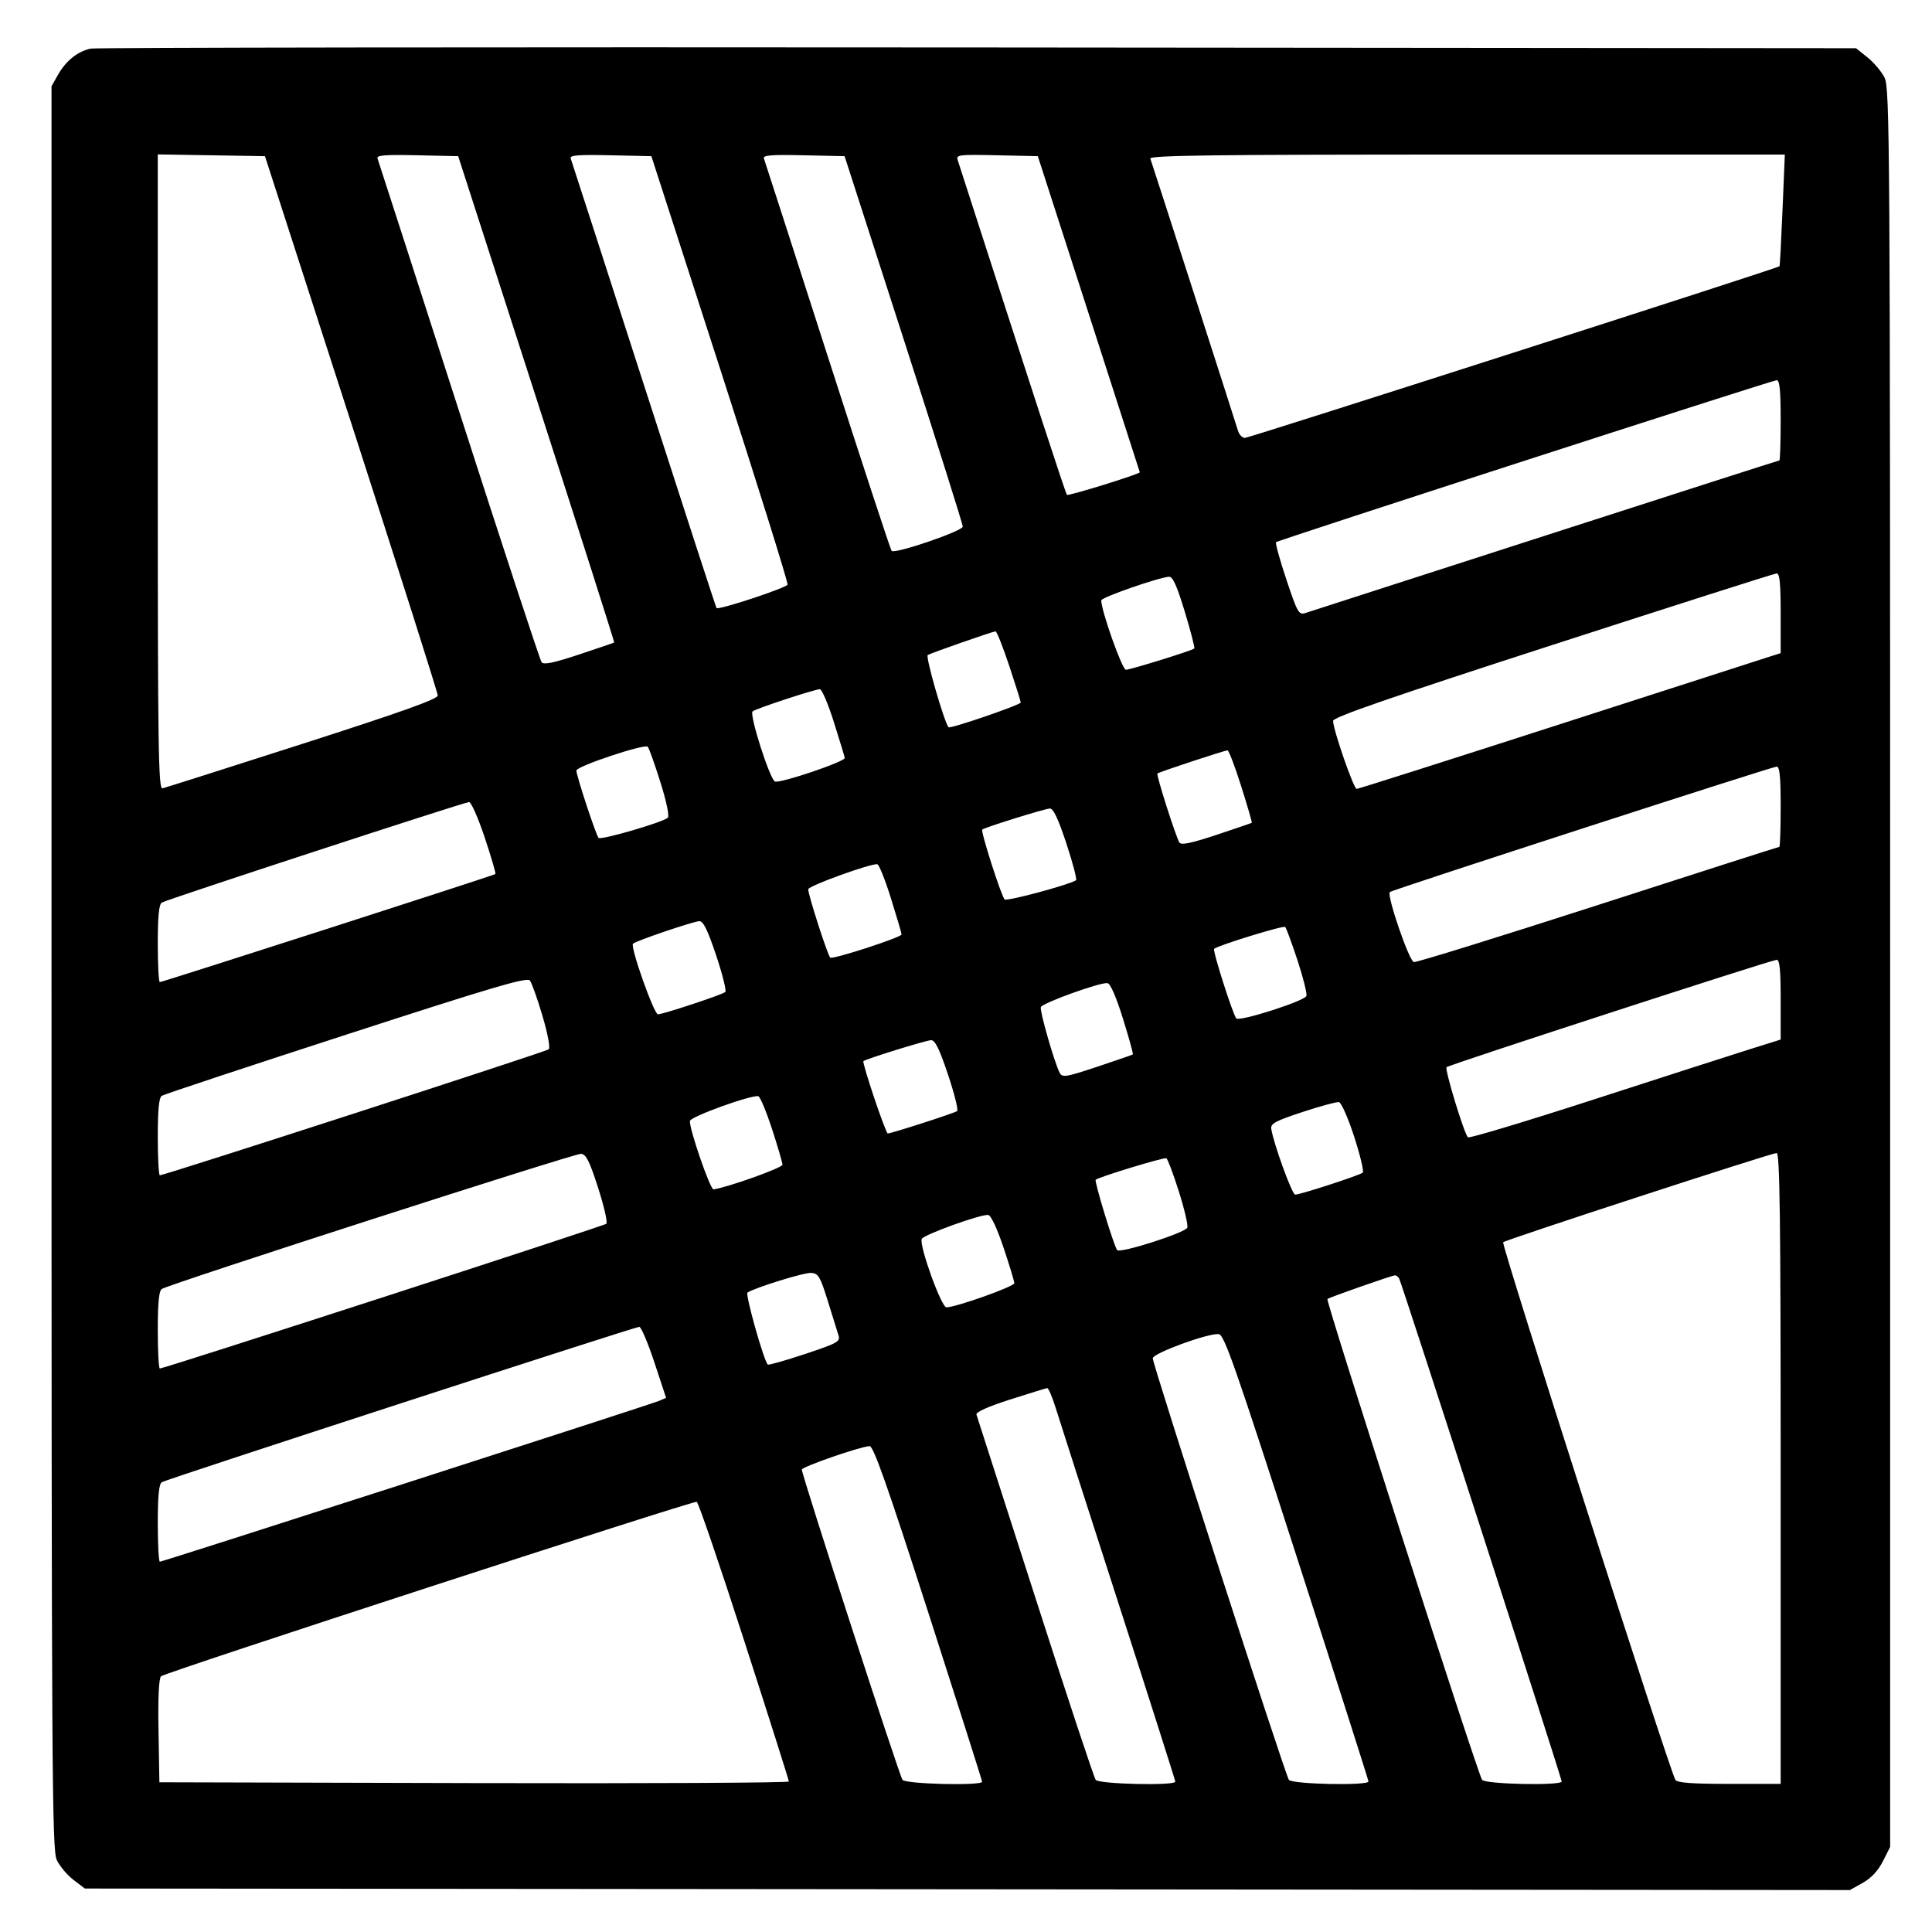
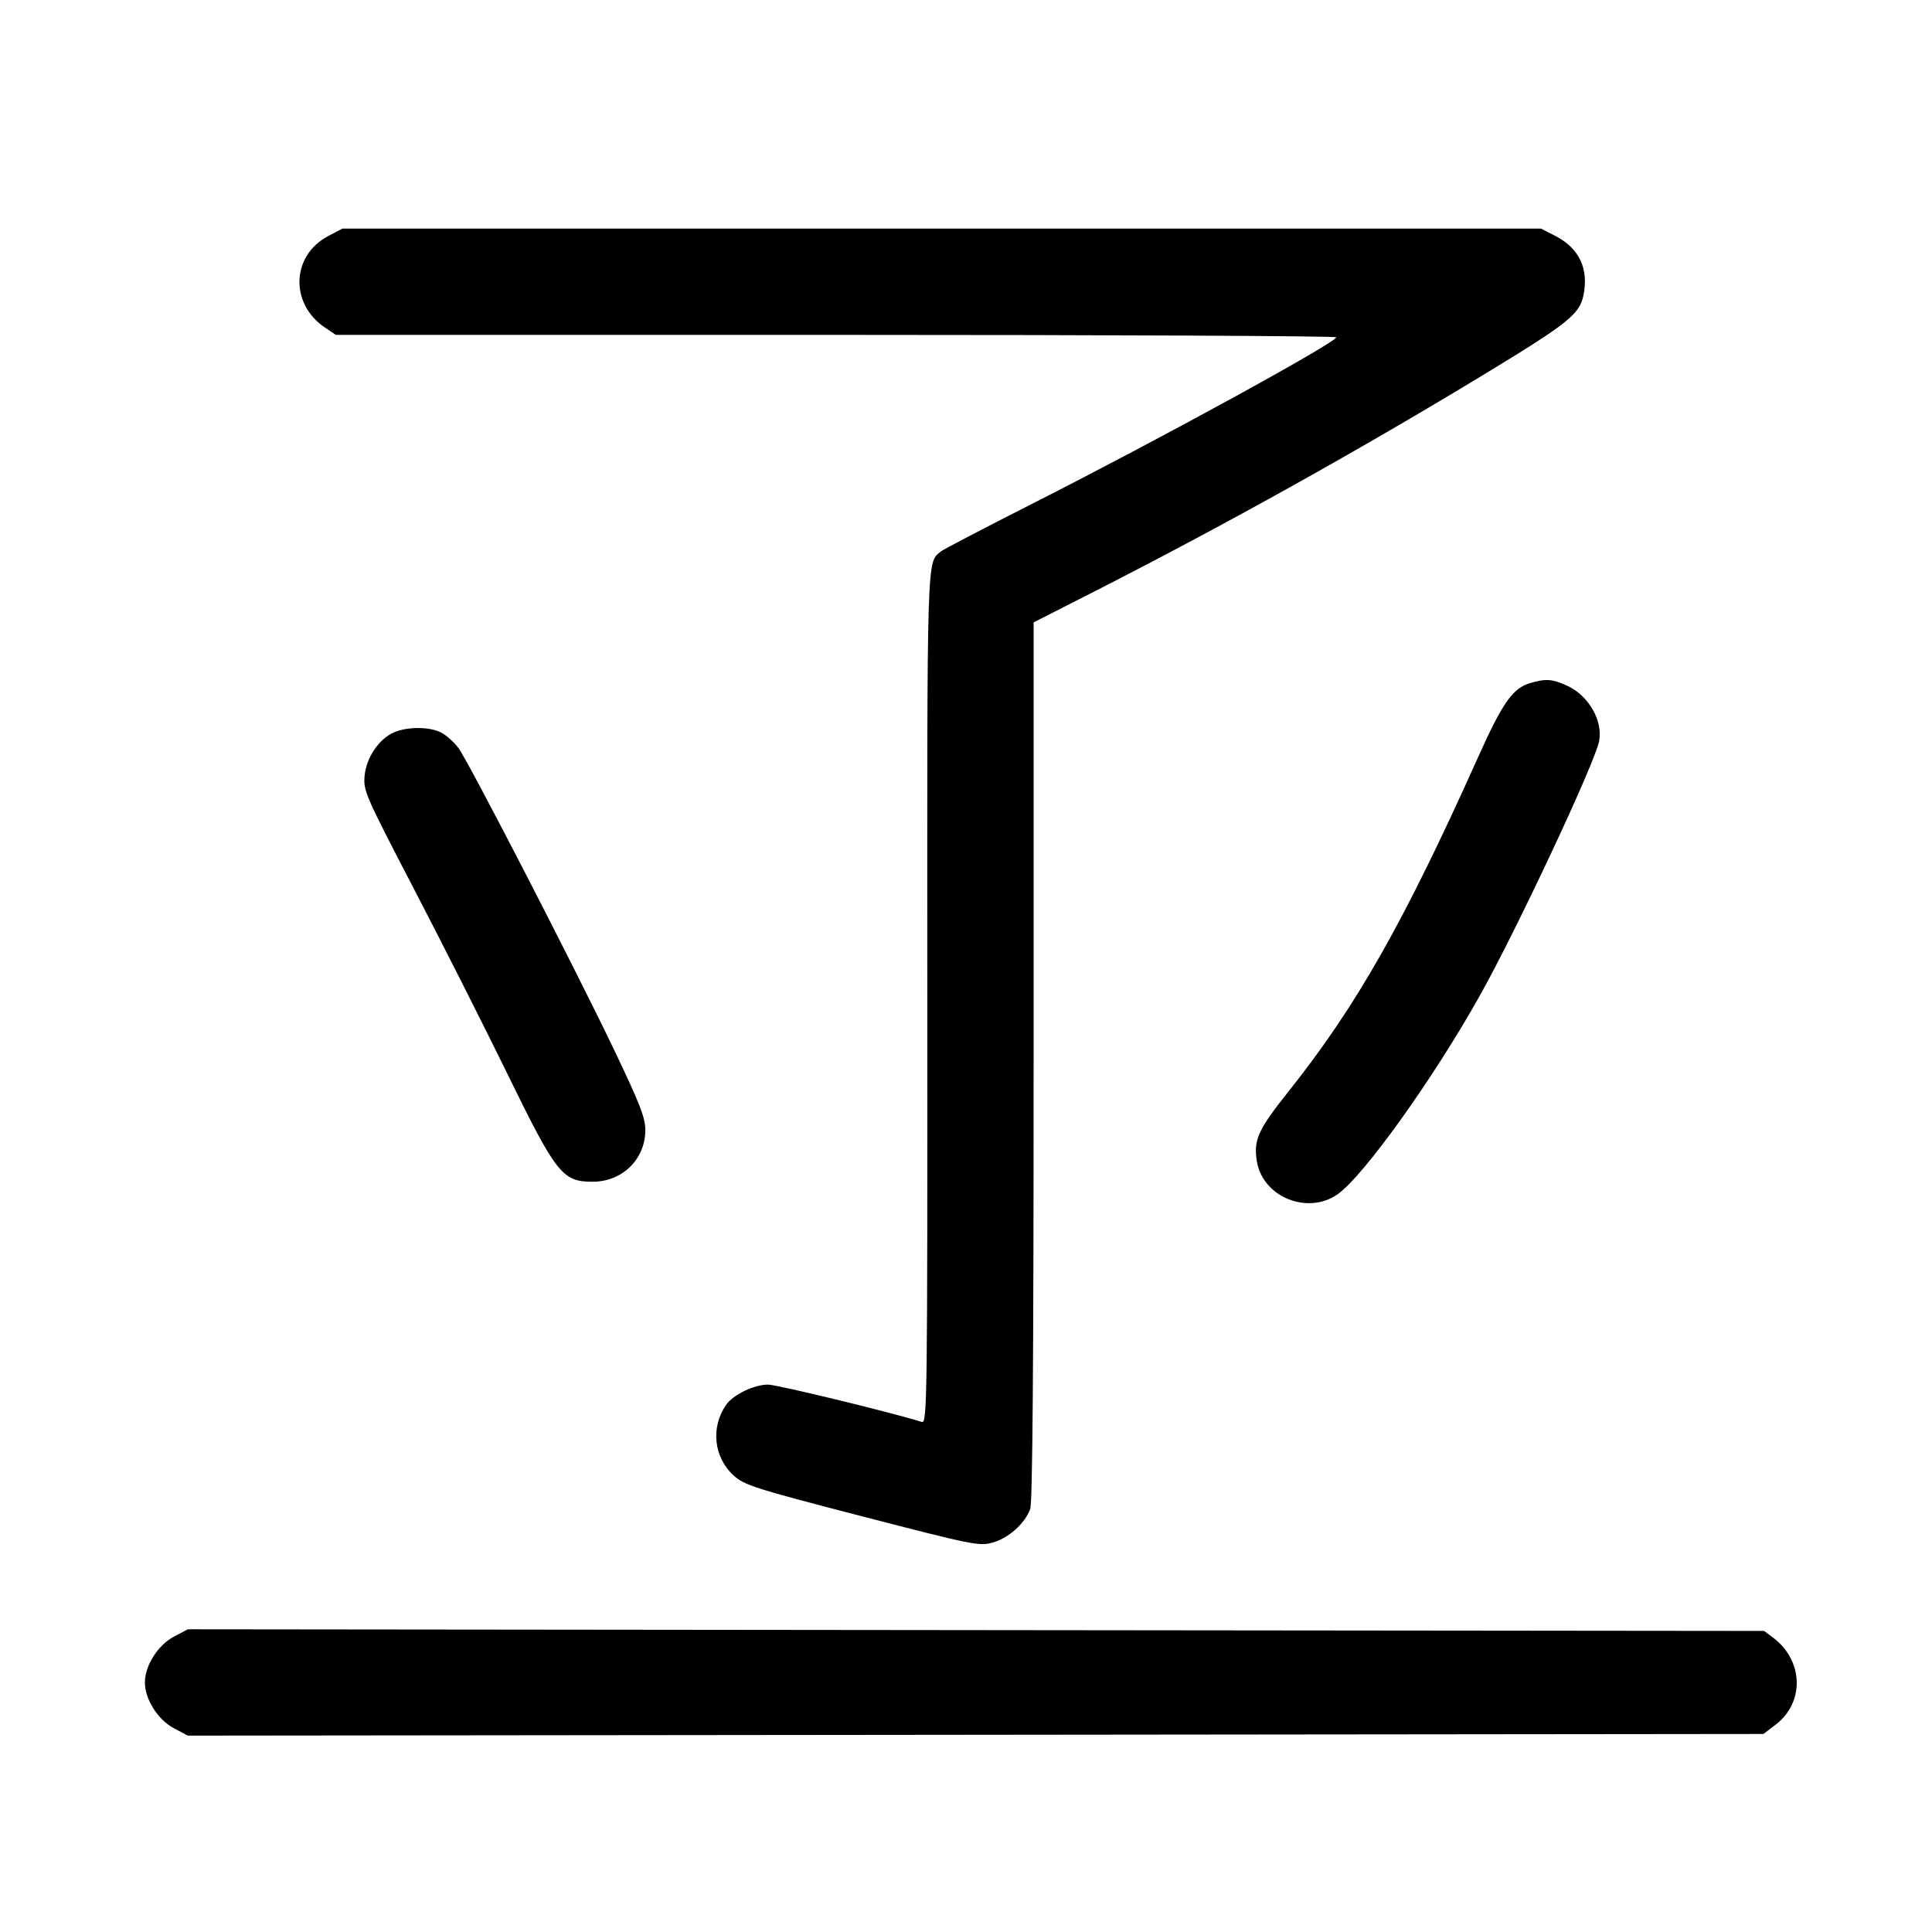
- <svg xmlns="http://www.w3.org/2000/svg" width="1000" height="1000" viewBox="0 0 1000 1000" version="1.1" id="svg5">
-   <path d="M46.989 25.157 C 40.310 26.523,34.197 31.379,30.113 38.560 L 26.667 44.621 26.667 500.808 C 26.667 920.246,26.887 957.460,29.401 962.759 C 30.905 965.928,34.784 970.542,38.021 973.011 L 43.907 977.500 500.704 977.894 L 957.500 978.289 964.167 974.554 C 968.556 972.095,972.114 968.282,974.583 963.390 L 978.333 955.960 978.331 500.897 C 978.328 70.950,978.167 45.518,975.414 40.119 C 973.811 36.975,969.839 32.279,966.586 29.682 L 960.671 24.961 506.250 24.564 C 256.318 24.345,49.651 24.612,46.989 25.157 M181.859 219.167 C 206.453 295.250,226.582 358.625,226.591 360.000 C 226.602 361.829,207.802 368.541,156.574 385.000 C 118.056 397.375,85.445 407.742,84.104 408.039 C 81.978 408.509,81.667 387.576,81.667 244.249 L 81.667 79.919 109.405 80.376 L 137.143 80.833 181.859 219.167 M277.728 206.547 C 300.040 275.689,318.117 332.396,317.898 332.562 C 317.679 332.729,309.474 335.529,299.665 338.784 C 286.534 343.142,281.434 344.193,280.330 342.769 C 279.506 341.704,260.241 283.083,237.518 212.500 C 214.796 141.917,195.845 83.206,195.404 82.032 C 194.774 80.352,199.134 79.997,215.882 80.365 L 237.161 80.833 277.728 206.547 M372.709 190.833 C 392.266 251.333,407.986 301.628,407.641 302.599 C 407.037 304.302,371.955 315.880,370.879 314.732 C 370.587 314.421,353.665 262.417,333.274 199.167 C 312.883 135.917,295.840 83.206,295.401 82.032 C 294.774 80.352,299.134 79.997,315.878 80.365 L 337.151 80.833 372.709 190.833 M467.747 175.617 C 484.569 227.748,498.333 271.371,498.333 272.557 C 498.333 274.863,463.239 286.863,461.505 285.150 C 460.958 284.609,446.041 239.167,428.356 184.167 C 410.671 129.167,395.842 83.206,395.403 82.032 C 394.774 80.352,399.134 79.997,415.882 80.365 L 437.160 80.833 467.747 175.617 M563.548 162.500 C 578.054 207.417,589.940 244.292,589.961 244.446 C 590.086 245.344,552.968 256.857,552.252 256.141 C 551.550 255.439,536.468 209.227,495.701 82.866 C 494.811 80.110,496.254 79.932,515.959 80.366 L 537.175 80.833 563.548 162.500 M922.628 108.728 C 921.971 124.528,921.267 137.622,921.064 137.825 C 920.057 138.832,646.496 226.667,644.366 226.667 C 643.005 226.667,641.389 224.979,640.775 222.917 C 639.271 217.869,596.385 84.725,595.411 82.083 C 594.800 80.426,628.263 80.000,759.233 80.000 L 923.823 80.000 922.628 108.728 M921.667 217.500 C 921.667 228.958,921.365 238.333,920.996 238.333 C 920.627 238.333,866.065 255.850,799.746 277.258 C 733.427 298.667,677.550 316.695,675.575 317.321 C 672.260 318.370,671.510 317.035,665.819 299.957 C 662.428 289.782,660.020 281.092,660.466 280.645 C 661.518 279.593,916.839 196.977,919.583 196.800 C 921.146 196.700,921.667 201.873,921.667 217.500 M921.667 317.371 L 921.667 338.075 916.250 339.782 C 913.271 340.721,864.230 356.530,807.270 374.912 C 750.309 393.294,703.031 408.333,702.207 408.333 C 700.654 408.333,690.000 377.605,690.000 373.126 C 690.000 371.240,719.167 361.146,803.750 333.760 C 866.313 313.503,918.438 296.871,919.583 296.798 C 921.145 296.700,921.667 301.848,921.667 317.371 M613.267 316.695 C 616.328 326.795,618.532 335.336,618.166 335.676 C 617.006 336.754,585.059 346.667,582.745 346.667 C 580.850 346.667,570.000 316.095,570.000 310.757 C 570.000 309.224,599.561 298.919,605.101 298.520 C 607.010 298.383,609.185 303.223,613.267 316.695 M522.362 344.586 C 525.646 354.442,528.333 363.005,528.333 363.615 C 528.333 364.836,491.758 377.371,490.963 376.423 C 488.685 373.706,478.928 339.829,480.198 339.044 C 481.886 338.001,513.353 327.012,515.279 326.793 C 515.891 326.724,519.078 334.731,522.362 344.586 M431.609 373.750 C 434.573 383.146,437.111 391.490,437.249 392.292 C 437.573 394.174,403.892 405.571,401.133 404.512 C 398.505 403.504,387.752 369.885,389.526 368.223 C 390.966 366.874,421.385 356.841,424.360 356.734 C 425.384 356.697,428.646 364.354,431.609 373.750 M341.762 404.667 C 344.926 414.719,346.544 422.423,345.666 423.254 C 343.187 425.603,310.975 434.985,309.819 433.695 C 308.444 432.161,298.333 401.470,298.333 398.829 C 298.333 396.637,333.495 384.906,335.263 386.507 C 335.866 387.053,338.791 395.225,341.762 404.667 M642.441 406.944 C 645.683 417.180,648.147 425.699,647.917 425.876 C 647.688 426.053,639.446 428.871,629.603 432.138 C 616.606 436.452,611.370 437.543,610.480 436.123 C 608.601 433.126,598.375 401.069,599.075 400.370 C 599.806 399.638,633.631 388.469,635.358 388.389 C 636.013 388.358,639.200 396.708,642.441 406.944 M921.667 417.500 C 921.667 428.958,921.357 438.333,920.979 438.333 C 920.600 438.333,878.426 451.855,827.259 468.381 C 776.092 484.908,733.140 498.220,731.811 497.964 C 729.351 497.490,717.676 463.445,719.381 461.720 C 720.466 460.622,916.701 396.991,919.583 396.803 C 921.146 396.701,921.667 401.872,921.667 417.500 M250.868 433.438 C 254.247 443.579,256.747 452.116,256.423 452.408 C 255.655 453.100,84.100 508.333,82.719 508.333 C 82.140 508.333,81.667 499.378,81.667 488.432 C 81.667 474.391,82.277 468.133,83.741 467.182 C 86.082 465.660,239.760 415.381,242.779 415.149 C 243.849 415.067,247.489 423.297,250.868 433.438 M551.981 436.660 C 555.311 446.740,557.540 455.283,556.934 455.645 C 552.729 458.157,521.013 466.659,519.987 465.550 C 518.173 463.587,507.506 430.265,508.415 429.397 C 509.549 428.313,540.456 418.674,543.380 418.492 C 545.184 418.379,547.689 423.671,551.981 436.660 M461.204 465.129 C 464.190 474.683,466.641 483.025,466.650 483.666 C 466.671 485.142,431.316 496.647,429.744 495.675 C 428.539 494.930,418.333 463.286,418.333 460.295 C 418.333 458.543,451.264 446.637,454.136 447.351 C 455.037 447.575,458.217 455.575,461.204 465.129 M370.679 494.507 C 373.964 504.319,376.093 512.851,375.410 513.466 C 373.868 514.854,343.212 525.000,340.560 525.000 C 338.471 525.000,326.104 490.022,327.637 488.451 C 329.014 487.042,358.715 476.950,361.936 476.798 C 364.006 476.700,366.212 481.169,370.679 494.507 M671.616 497.140 C 674.566 506.109,676.619 514.387,676.178 515.536 C 675.172 518.157,641.546 528.917,639.911 527.141 C 638.163 525.241,627.523 491.905,628.415 491.119 C 630.468 489.309,664.308 478.891,665.209 479.792 C 665.783 480.365,668.666 488.171,671.616 497.140 M921.667 517.371 L 921.667 538.074 905.417 543.176 C 896.479 545.982,860.297 557.633,825.011 569.066 C 789.725 580.500,760.372 589.325,759.782 588.678 C 757.699 586.393,747.677 553.434,748.741 552.370 C 749.974 551.137,916.402 497.003,919.583 496.800 C 921.145 496.700,921.667 501.848,921.667 517.371 M280.784 525.812 C 283.528 535.105,284.880 542.373,284.006 543.136 C 282.605 544.359,85.118 608.333,82.744 608.333 C 82.152 608.333,81.667 599.378,81.667 588.432 C 81.667 574.360,82.276 568.135,83.746 567.182 C 84.890 566.440,127.828 552.203,179.163 535.543 C 255.640 510.724,272.821 505.663,274.278 507.527 C 275.256 508.778,278.183 517.006,280.784 525.812 M581.247 527.257 C 584.345 537.204,586.644 545.535,586.356 545.771 C 586.069 546.006,577.769 548.875,567.912 552.147 C 551.632 557.550,549.853 557.839,548.501 555.298 C 545.841 550.297,538.077 523.269,538.735 521.296 C 539.440 519.179,569.413 508.375,573.224 508.864 C 574.722 509.056,577.720 515.928,581.247 527.257 M490.679 556.174 C 493.964 565.986,496.093 574.494,495.410 575.082 C 494.247 576.081,461.429 586.667,459.495 586.667 C 458.411 586.667,446.083 550.009,446.911 549.247 C 448.143 548.112,479.296 538.464,481.936 538.400 C 483.990 538.351,486.248 542.941,490.679 556.174 M399.573 584.300 C 402.547 593.393,404.984 601.749,404.990 602.868 C 404.998 604.455,376.773 614.543,369.324 615.616 C 367.607 615.863,356.550 583.737,357.125 580.172 C 357.484 577.945,388.891 566.605,392.500 567.400 C 393.417 567.602,396.600 575.207,399.573 584.300 M700.908 588.299 C 704.021 597.905,706.028 606.293,705.367 606.938 C 704.006 608.268,673.103 618.333,670.382 618.333 C 668.775 618.333,659.222 592.055,658.004 584.286 C 657.579 581.577,660.120 580.208,674.167 575.577 C 683.333 572.555,691.827 570.252,693.041 570.458 C 694.255 570.664,697.795 578.693,700.908 588.299 M309.592 614.833 C 312.659 624.366,314.567 632.729,313.834 633.418 C 312.594 634.583,85.085 708.333,82.733 708.333 C 82.146 708.333,81.667 699.378,81.667 688.432 C 81.667 674.375,82.277 668.134,83.744 667.182 C 87.789 664.556,297.551 596.921,300.758 597.208 C 303.357 597.441,305.147 601.012,309.592 614.833 M921.667 760.000 L 921.667 923.333 895.098 923.333 C 875.674 923.333,868.167 922.773,867.182 921.250 C 864.307 916.809,776.936 644.100,778.031 642.988 C 779.305 641.694,916.219 597.022,919.583 596.802 C 921.237 596.695,921.667 630.372,921.667 760.000 M610.166 616.679 C 613.048 625.769,615.019 634.212,614.548 635.442 C 613.541 638.066,579.786 648.868,578.237 647.062 C 576.647 645.208,566.339 611.439,567.123 610.655 C 568.519 609.259,602.547 598.897,603.714 599.512 C 604.381 599.864,607.285 607.589,610.166 616.679 M519.435 645.769 C 522.496 654.901,525.000 663.179,525.000 664.165 C 525.000 665.915,494.771 676.667,489.852 676.667 C 487.252 676.667,475.816 645.051,477.063 641.310 C 477.769 639.194,507.727 628.370,511.518 628.862 C 512.917 629.043,516.125 635.895,519.435 645.769 M428.451 673.333 C 430.864 681.125,433.353 689.116,433.982 691.092 C 435.036 694.408,433.706 695.155,416.624 700.848 C 406.449 704.238,397.799 706.688,397.402 706.291 C 395.278 704.167,385.614 669.817,386.915 669.013 C 391.345 666.275,416.405 658.557,419.948 658.839 C 423.585 659.129,424.572 660.812,428.451 673.333 M724.163 661.661 C 725.370 663.614,808.302 920.243,808.321 922.083 C 808.344 924.346,768.908 923.549,767.127 921.250 C 764.920 918.401,686.097 673.348,687.073 672.371 C 687.863 671.582,719.858 660.360,721.985 660.126 C 722.618 660.057,723.599 660.748,724.163 661.661 M338.679 705.089 L 344.765 723.512 341.133 725.084 C 336.713 726.997,84.258 808.333,82.741 808.333 C 82.150 808.333,81.667 799.378,81.667 788.432 C 81.667 774.378,82.277 768.134,83.743 767.182 C 86.018 765.704,328.104 686.935,330.880 686.769 C 331.822 686.713,335.331 694.957,338.679 705.089 M671.199 805.833 C 691.607 869.083,708.312 921.396,708.319 922.083 C 708.345 924.347,668.908 923.549,667.132 921.250 C 665.231 918.789,596.667 706.470,596.667 703.045 C 596.667 700.471,625.174 690.020,630.796 690.533 C 633.640 690.792,639.174 706.585,671.199 805.833 M546.423 728.750 C 548.196 734.479,562.851 780.083,578.990 830.092 C 595.129 880.101,608.333 921.539,608.333 922.176 C 608.333 924.376,568.862 923.490,567.131 921.250 C 566.245 920.104,552.151 877.542,535.810 826.667 C 519.469 775.792,505.788 733.273,505.408 732.180 C 504.971 730.923,511.350 728.070,522.776 724.410 C 532.707 721.229,541.366 718.560,542.016 718.480 C 542.667 718.399,544.650 723.021,546.423 728.750 M480.504 834.721 C 495.810 882.234,508.333 921.609,508.333 922.221 C 508.333 924.391,468.840 923.460,467.132 921.250 C 465.497 919.134,414.976 763.427,415.029 760.670 C 415.058 759.206,444.928 748.838,450.087 748.502 C 452.068 748.373,459.202 768.597,480.504 834.721 M385.197 849.238 C 397.903 888.615,408.307 921.400,408.316 922.092 C 408.326 922.784,335.021 923.159,245.417 922.925 L 82.500 922.500 82.040 895.960 C 81.741 878.773,82.206 868.794,83.358 867.642 C 85.278 865.722,358.205 776.833,360.631 777.338 C 361.436 777.506,372.491 809.861,385.197 849.238 " stroke="none" fill-rule="evenodd" fill="#000000" />
+ <svg xmlns="http://www.w3.org/2000/svg" width="1000" height="1000" viewBox="0 0 1000 1000" version="1.1" id="svg5" xml:space="preserve">
+   <path d="M169.845 122.208 C 150.769 132.272,149.903 157.211,168.203 169.544 L 173.826 173.333 432.746 173.333 C 575.153 173.333,691.648 173.896,691.625 174.583 C 691.534 177.324,601.121 226.847,535.006 260.370 C 509.801 273.150,488.189 284.428,486.980 285.432 C 479.650 291.515,479.877 284.016,479.969 516.819 C 480.052 726.490,479.917 736.866,477.112 735.990 C 460.908 730.934,402.136 716.667,397.510 716.667 C 390.339 716.667,379.566 721.849,375.902 727.061 C 367.730 738.688,369.398 754.400,379.801 763.775 C 385.338 768.765,390.791 770.495,446.192 784.839 C 504.007 799.807,506.862 800.379,513.948 798.395 C 521.996 796.141,530.416 788.608,533.231 781.142 C 534.447 777.917,535.000 705.425,535.000 549.297 L 535.000 322.145 565.417 306.669 C 634.049 271.748,704.221 232.653,769.768 192.817 C 811.704 167.331,817.605 162.591,819.610 152.788 C 822.418 139.058,817.337 128.405,804.966 122.083 L 797.627 118.333 487.409 118.333 L 177.191 118.333 169.845 122.208 M792.192 353.503 C 783.000 356.163,777.806 363.513,765.071 391.887 C 726.572 477.665,702.089 520.812,666.742 565.181 C 651.150 584.751,648.761 590.050,650.551 601.081 C 653.545 619.534,676.727 629.029,692.294 618.179 C 705.724 608.819,741.630 558.712,765.859 515.517 C 784.903 481.566,825.347 395.350,827.664 383.765 C 829.812 373.022,822.277 359.965,810.964 354.827 C 803.497 351.436,800.153 351.200,792.192 353.503 M203.965 379.061 C 196.127 382.472,189.636 392.034,188.725 401.508 C 187.984 409.220,189.007 411.567,214.299 460.187 C 228.790 488.043,250.539 531.083,262.631 555.833 C 287.949 607.656,291.116 611.667,306.722 611.667 C 321.956 611.667,333.843 600.186,334.021 585.302 C 334.099 578.798,331.538 572.092,318.631 545.000 C 298.563 502.874,242.484 394.085,237.228 387.082 C 234.991 384.101,230.987 380.539,228.330 379.165 C 222.377 376.087,210.911 376.038,203.965 379.061 M89.952 847.161 C 81.703 851.524,75.000 862.135,75.000 870.833 C 75.000 879.532,81.703 890.143,89.952 894.505 L 97.229 898.353 504.994 897.927 L 912.760 897.500 919.057 892.697 C 934.168 881.171,933.509 859.412,917.692 847.603 L 913.089 844.167 505.159 843.740 L 97.229 843.313 89.952 847.161 " stroke="none" fill-rule="evenodd" fill="black" />
</svg>
